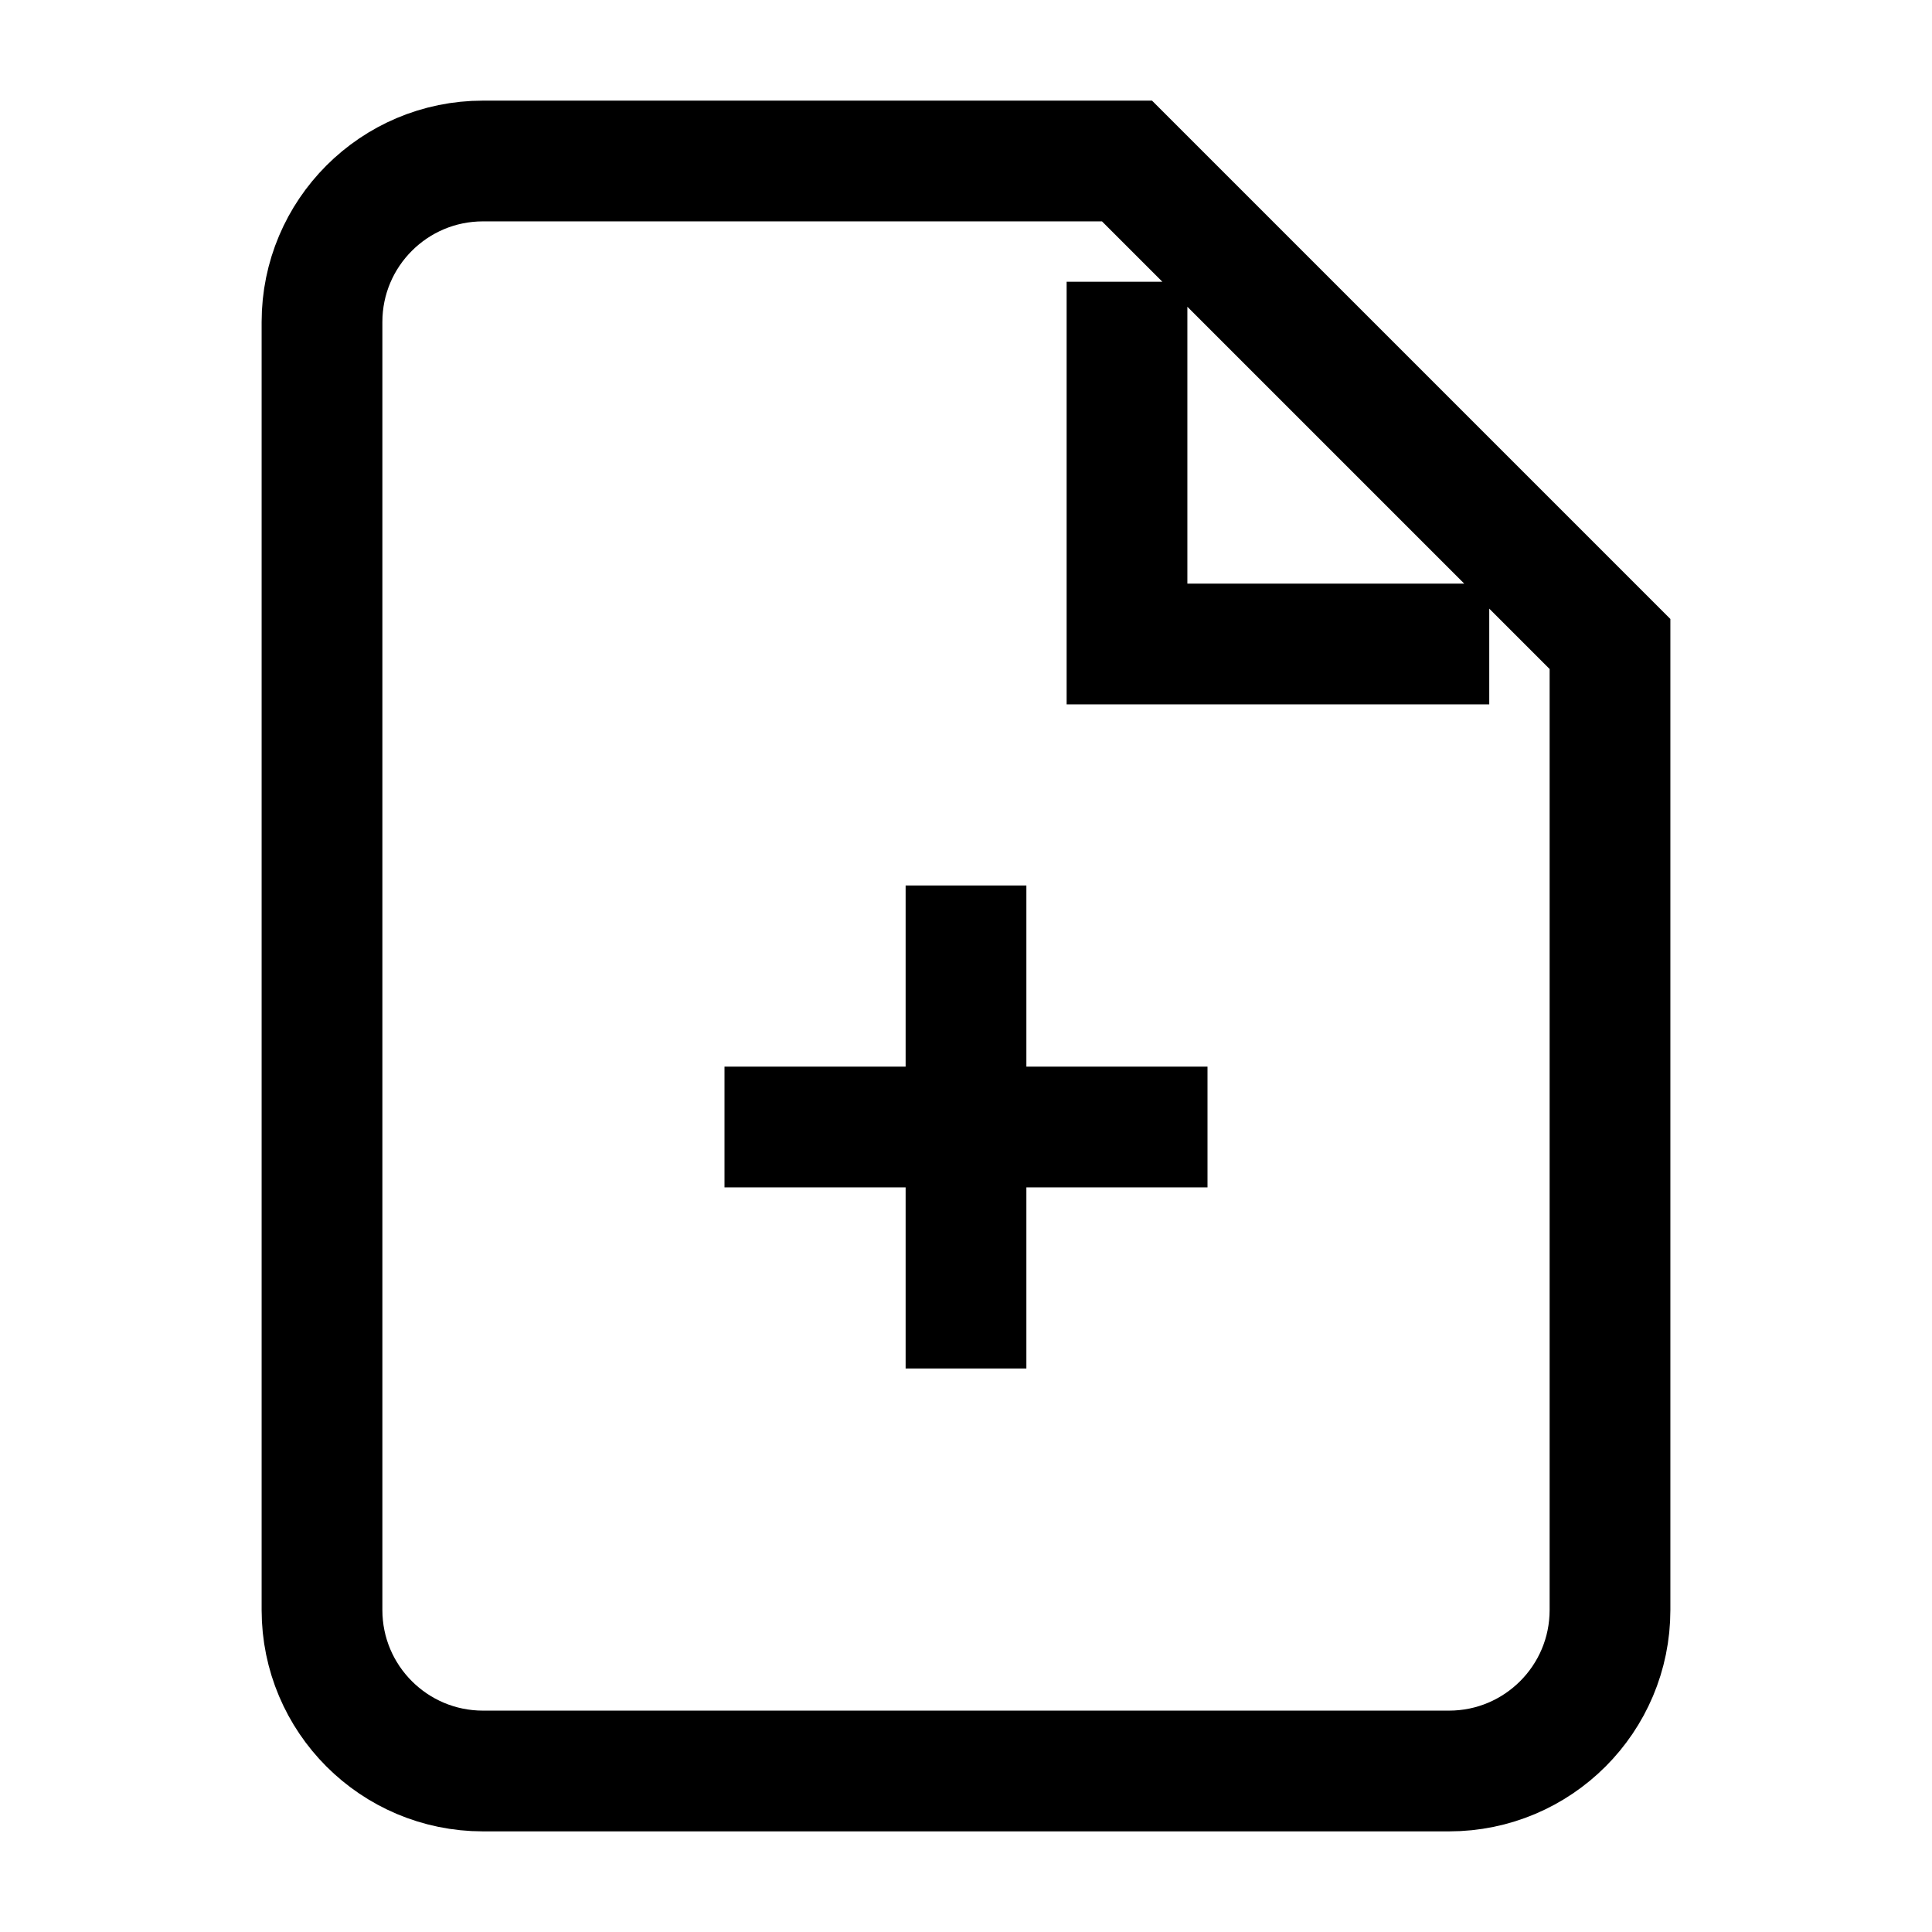
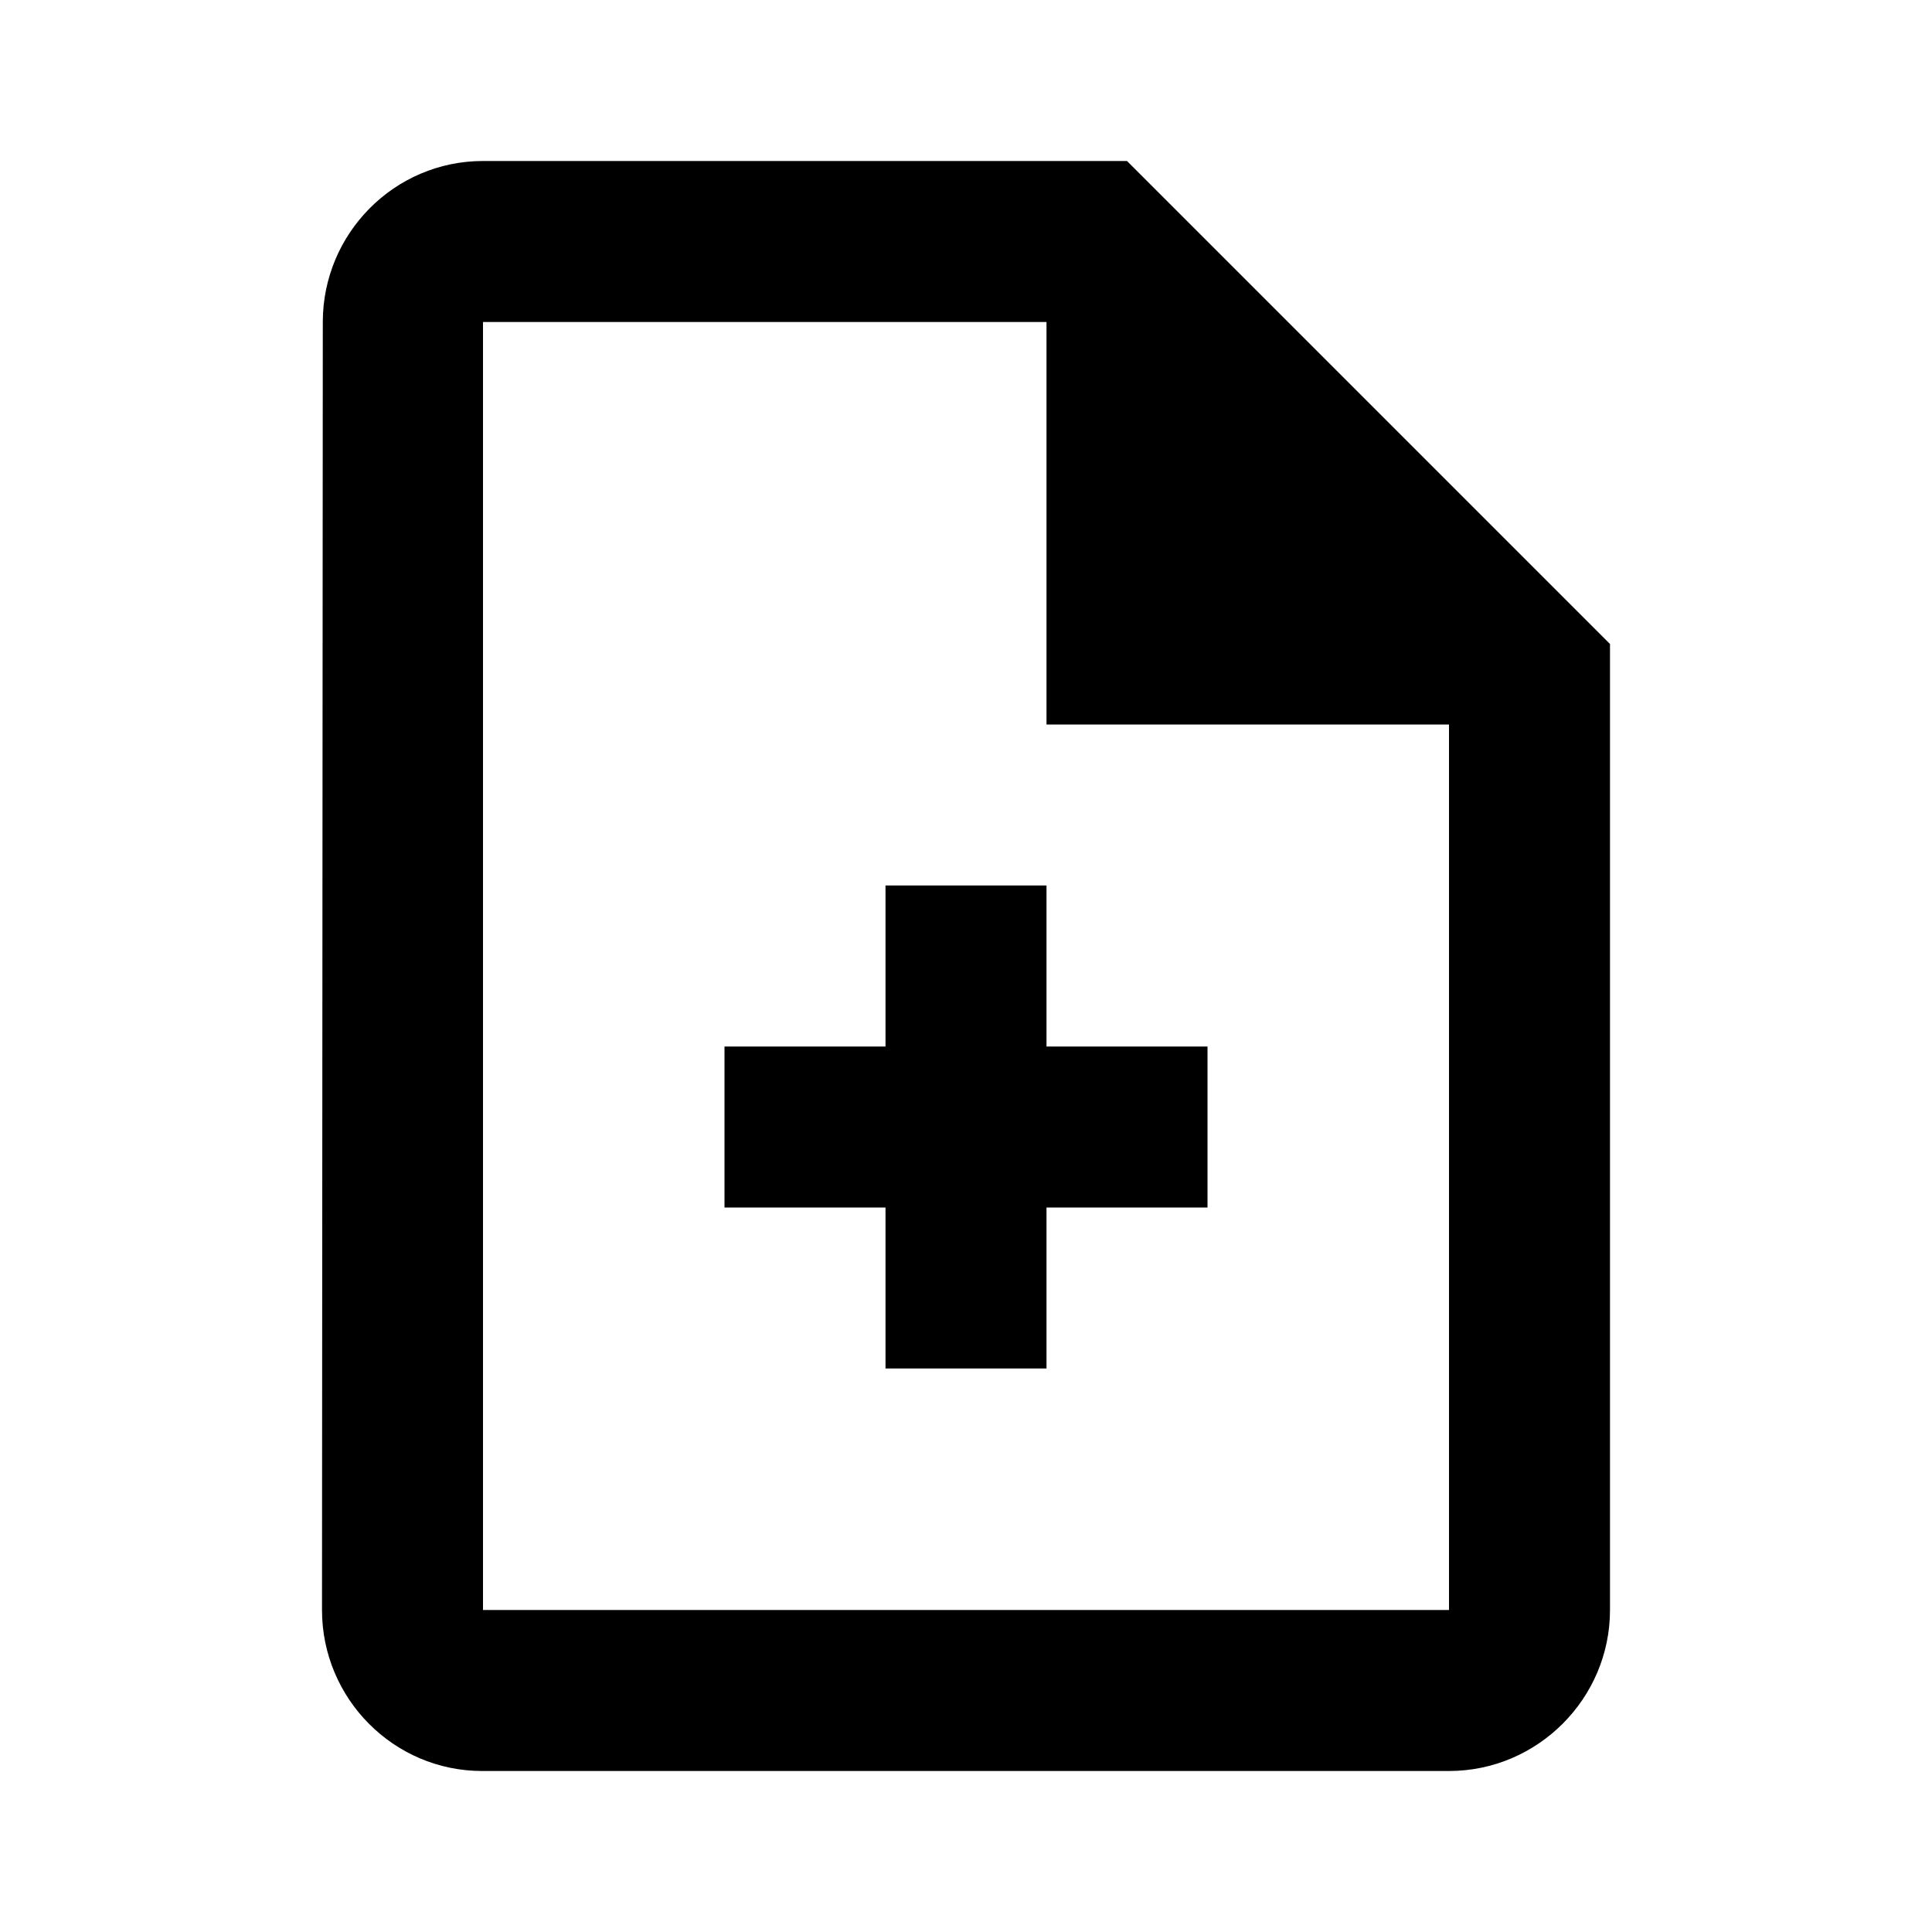
- <svg xmlns="http://www.w3.org/2000/svg" height="24" width="24" viewBox="0 0 24 24">
-   <path fill="none" stroke="currentColor" stroke-width="1.5" d="M14 2H6a2 2 0 0 0-2 2v16a2 2 0 0 0 2 2h12a2 2 0 0 0 2-2V8l-6-6zm0 1.5V8h4.5M12 11v6m-3-3h6" />
+ <svg xmlns="http://www.w3.org/2000/svg" width="24" height="24" viewBox="0 0 24 24">
+   <path fill="currentColor" d="M14 2H6c-1.1 0-1.99.9-1.99 2L4 20c0 1.1.89 2 1.99 2H18c1.1 0 2-.9 2-2V8l-6-6zm4 18H6V4h7v5h5v11zm-3-5h-2v2h-2v-2H9v-2h2v-2h2v2h2v2z" stroke="none" stroke-width="0.5" />
</svg>
